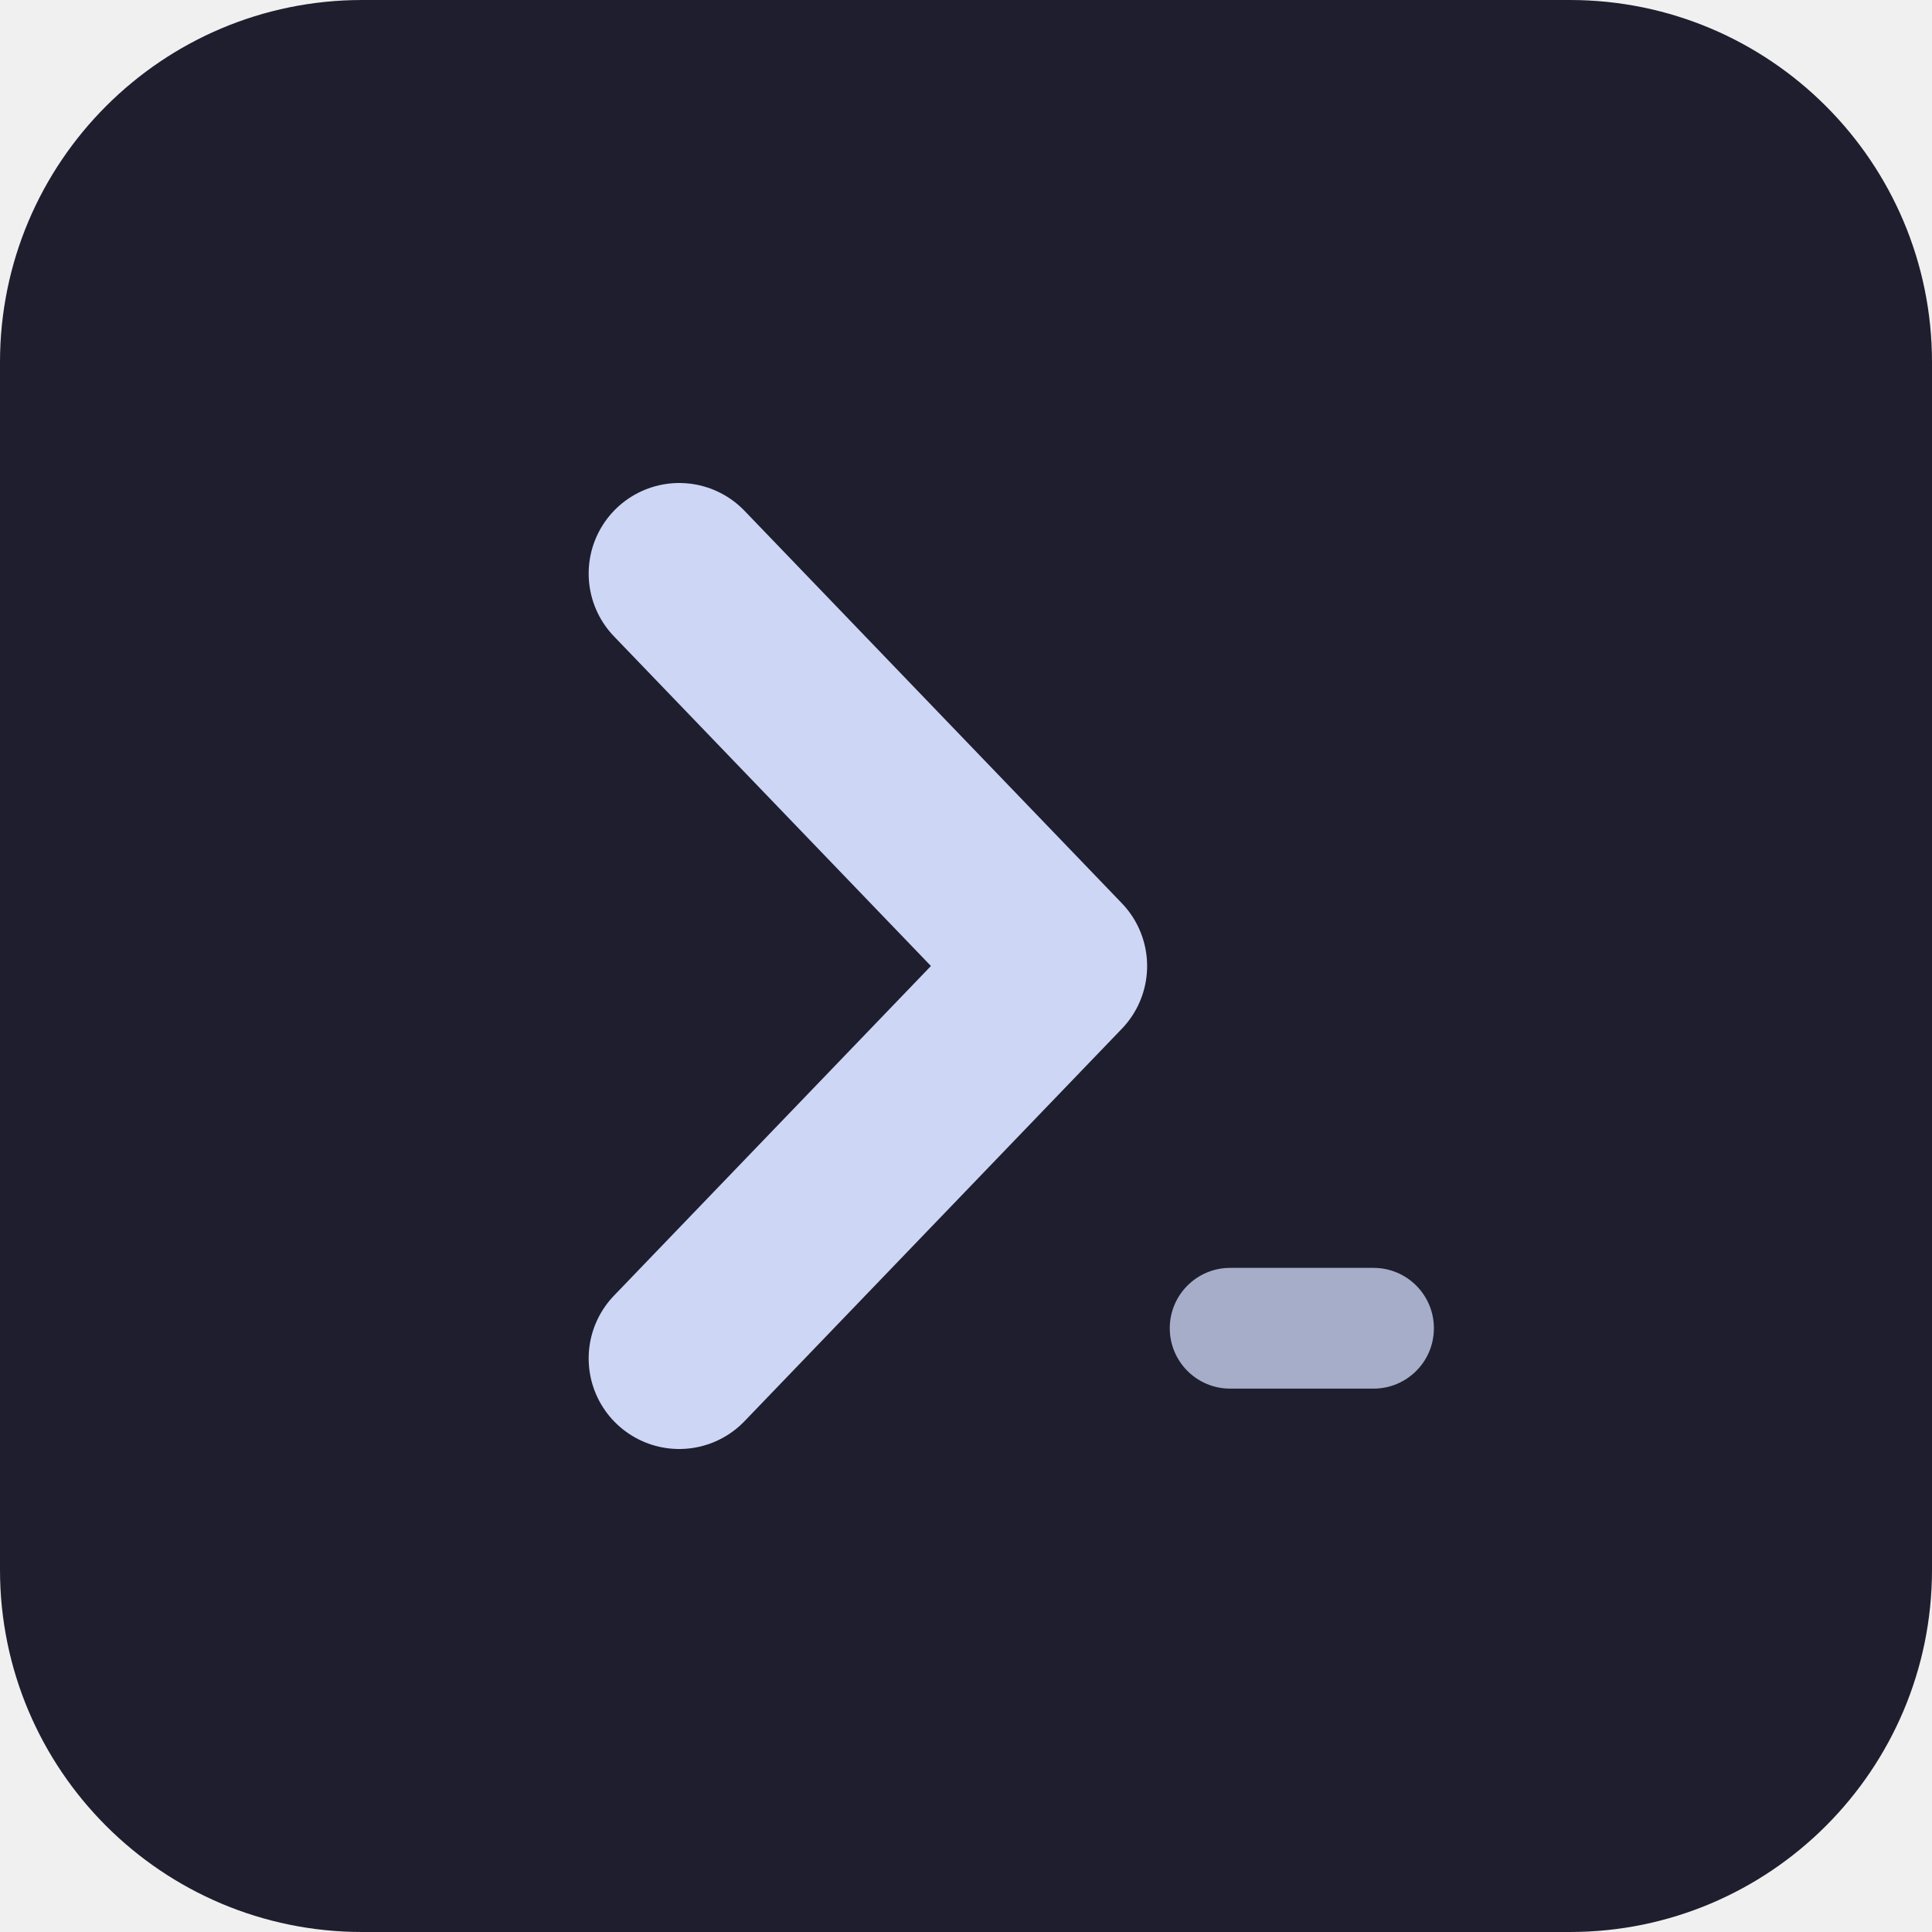
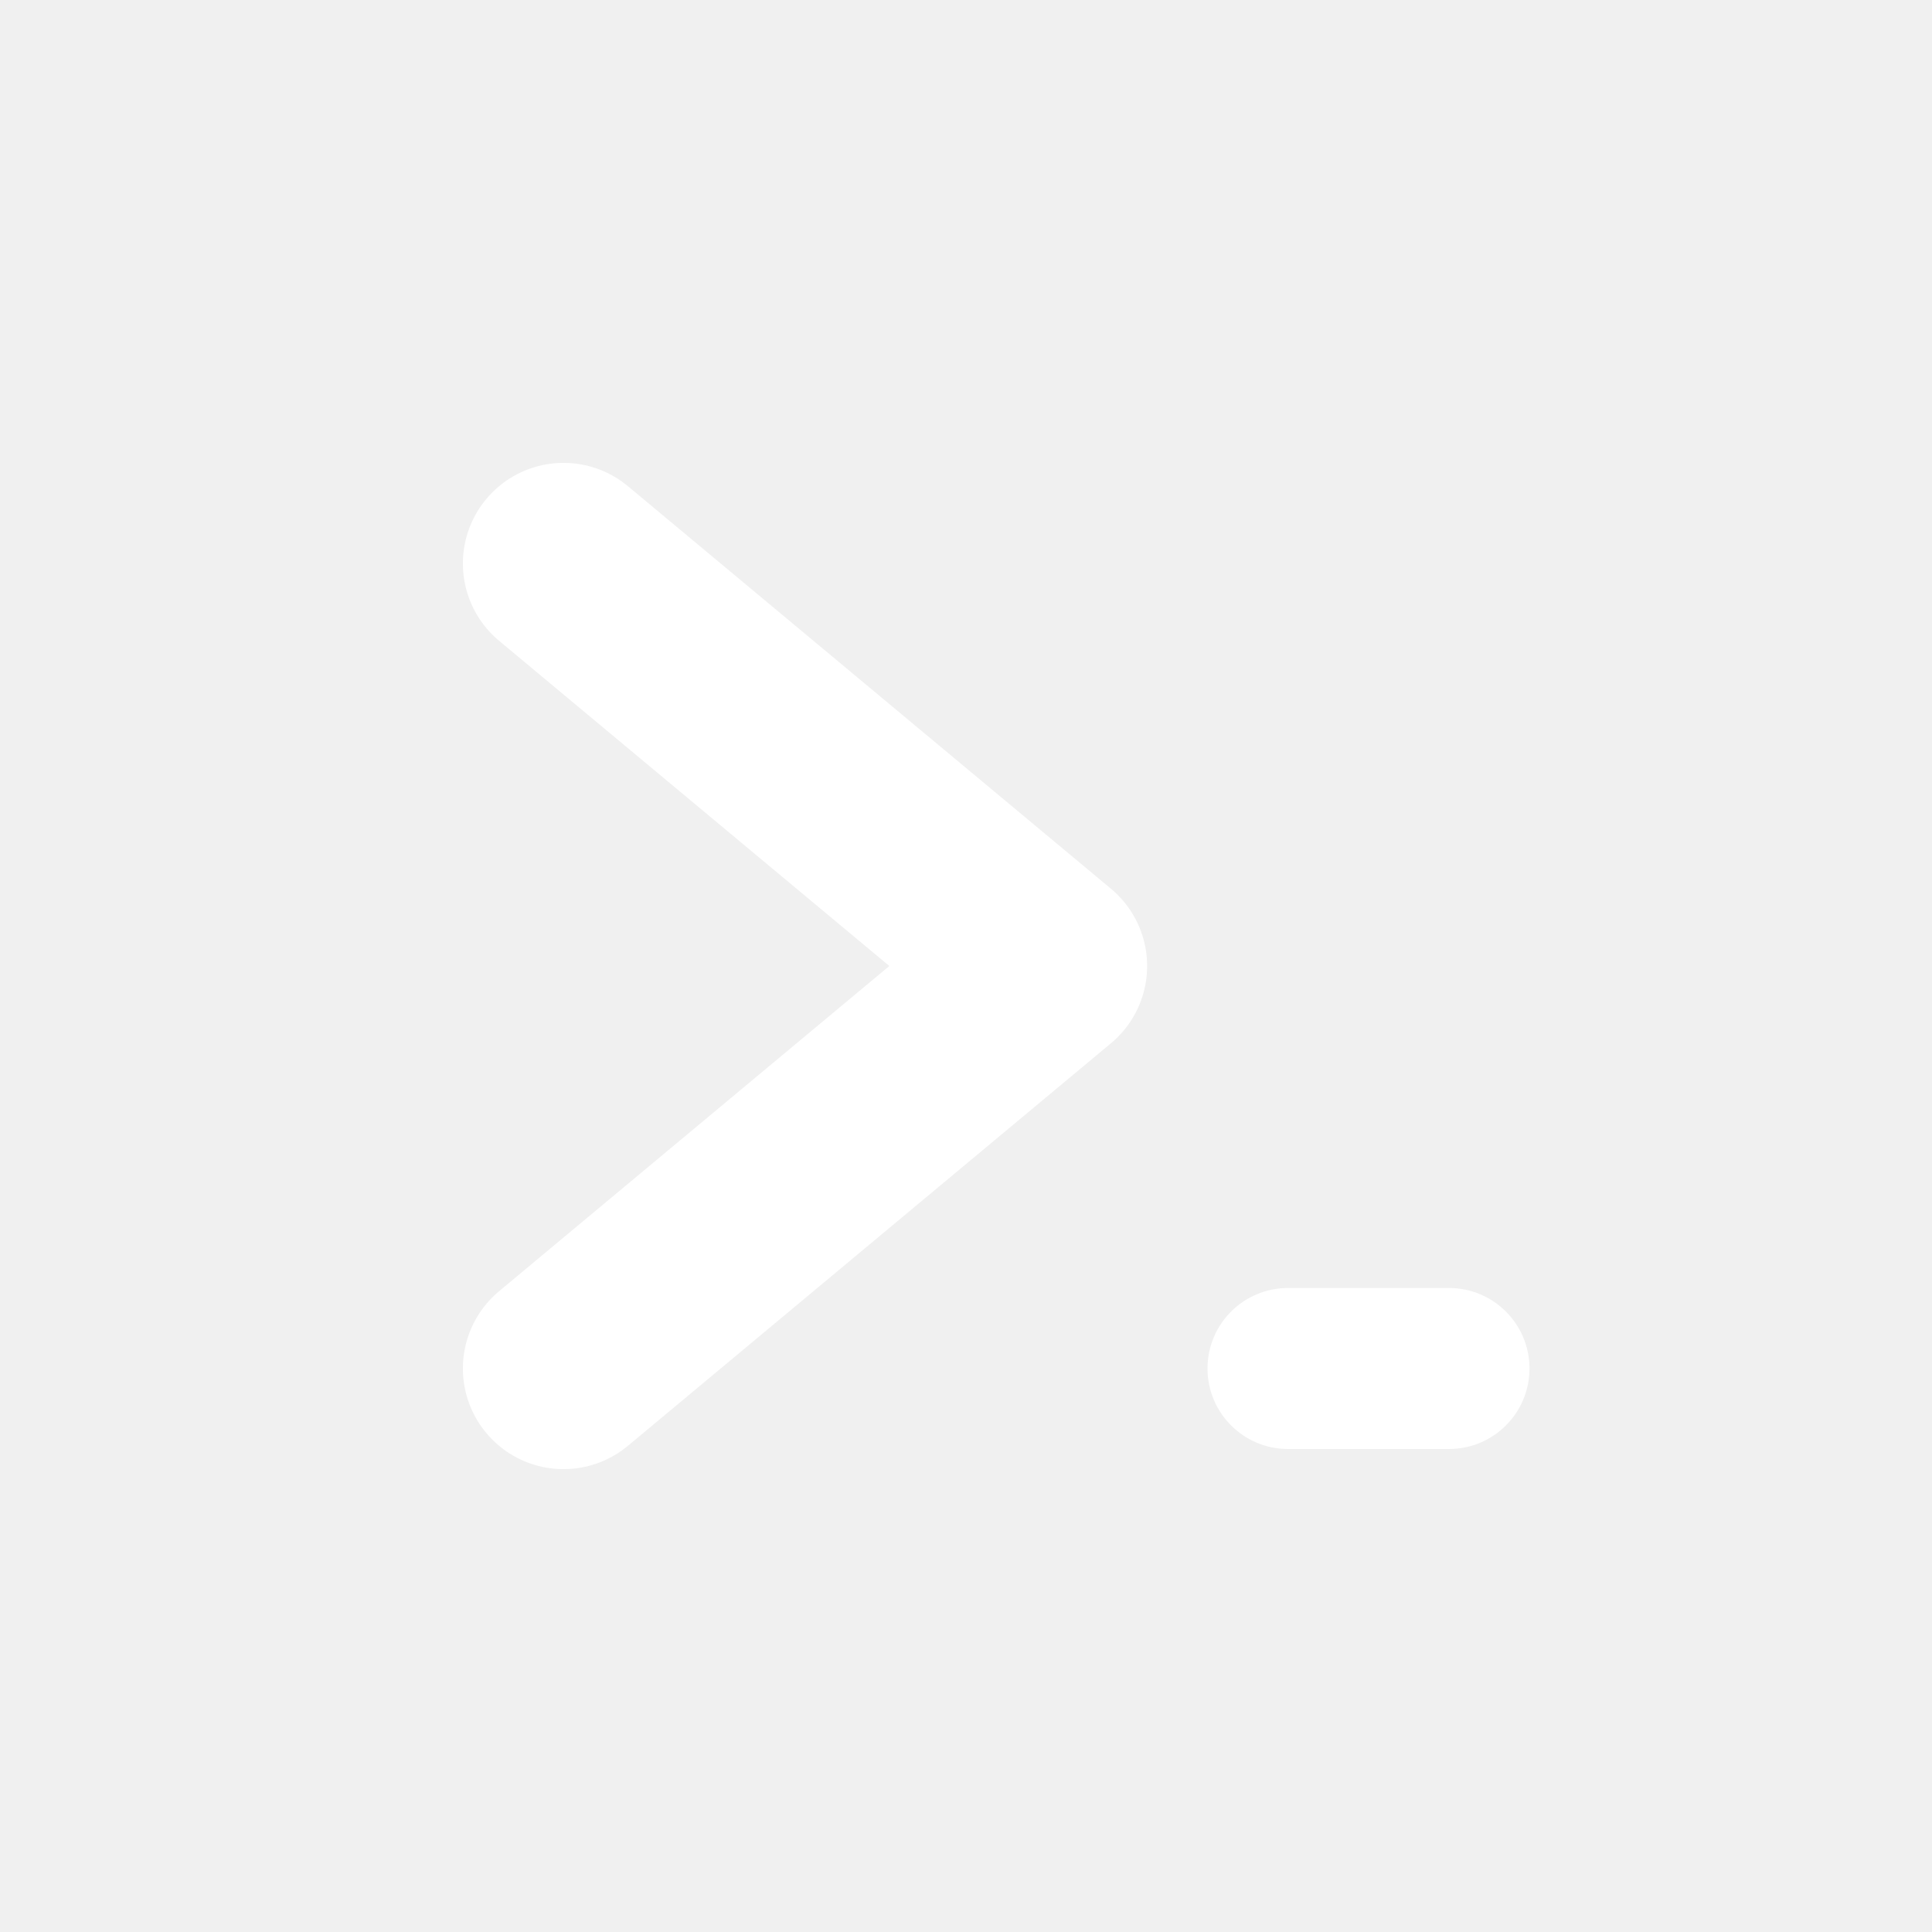
- <svg xmlns="http://www.w3.org/2000/svg" viewBox="0 0 256 256" width="256" height="256">
-   <rect width="256" height="256" rx="48" fill="#1e1e2e" />
-   <path d="M90 180 L140 128 L90 76" fill="none" stroke="#cdd6f4" stroke-width="24" stroke-linecap="round" stroke-linejoin="round" />
-   <rect x="155" y="168" width="35" height="16" rx="8" fill="#a6adc8" />
+ <svg xmlns="http://www.w3.org/2000/svg" viewBox="0 0 24 24" width="24" height="24">
+   <path d="M7 17 L13 12 L7 7" fill="none" stroke="#ffffff" stroke-width="2.5" stroke-linecap="round" stroke-linejoin="round" />
+   <rect x="15" y="16" width="4" height="2" rx="1" fill="#ffffff" />
</svg>
